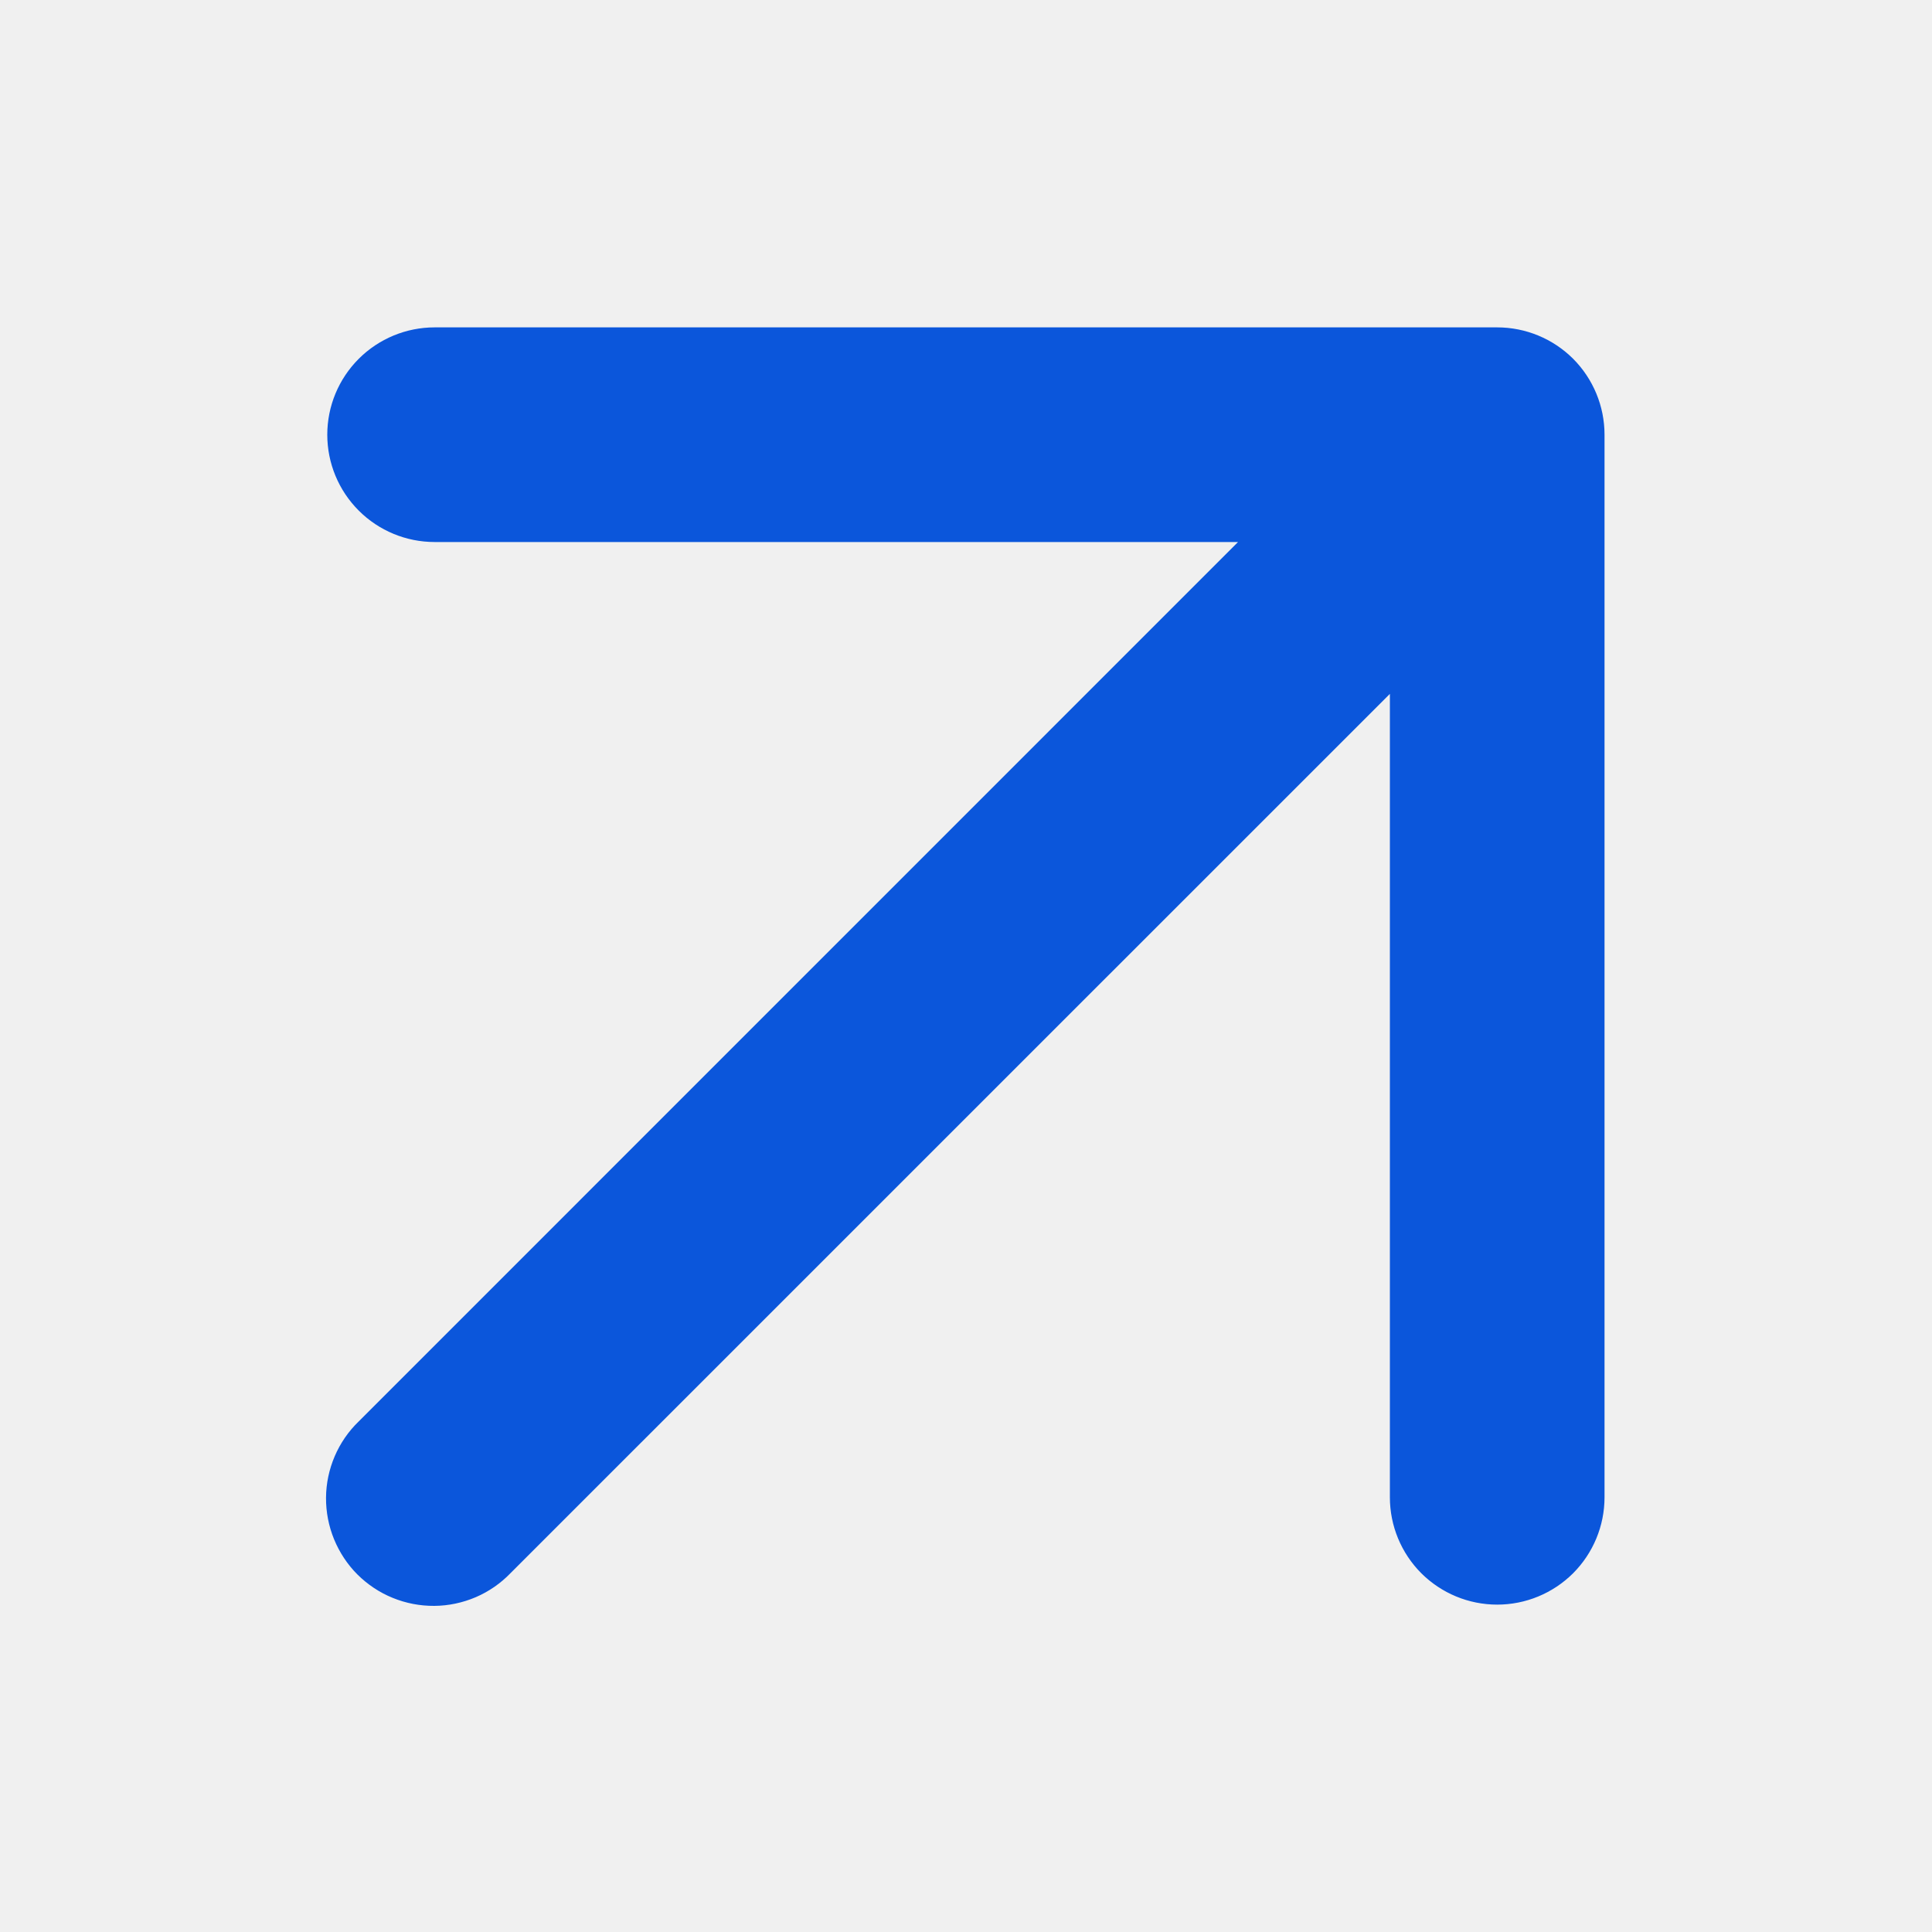
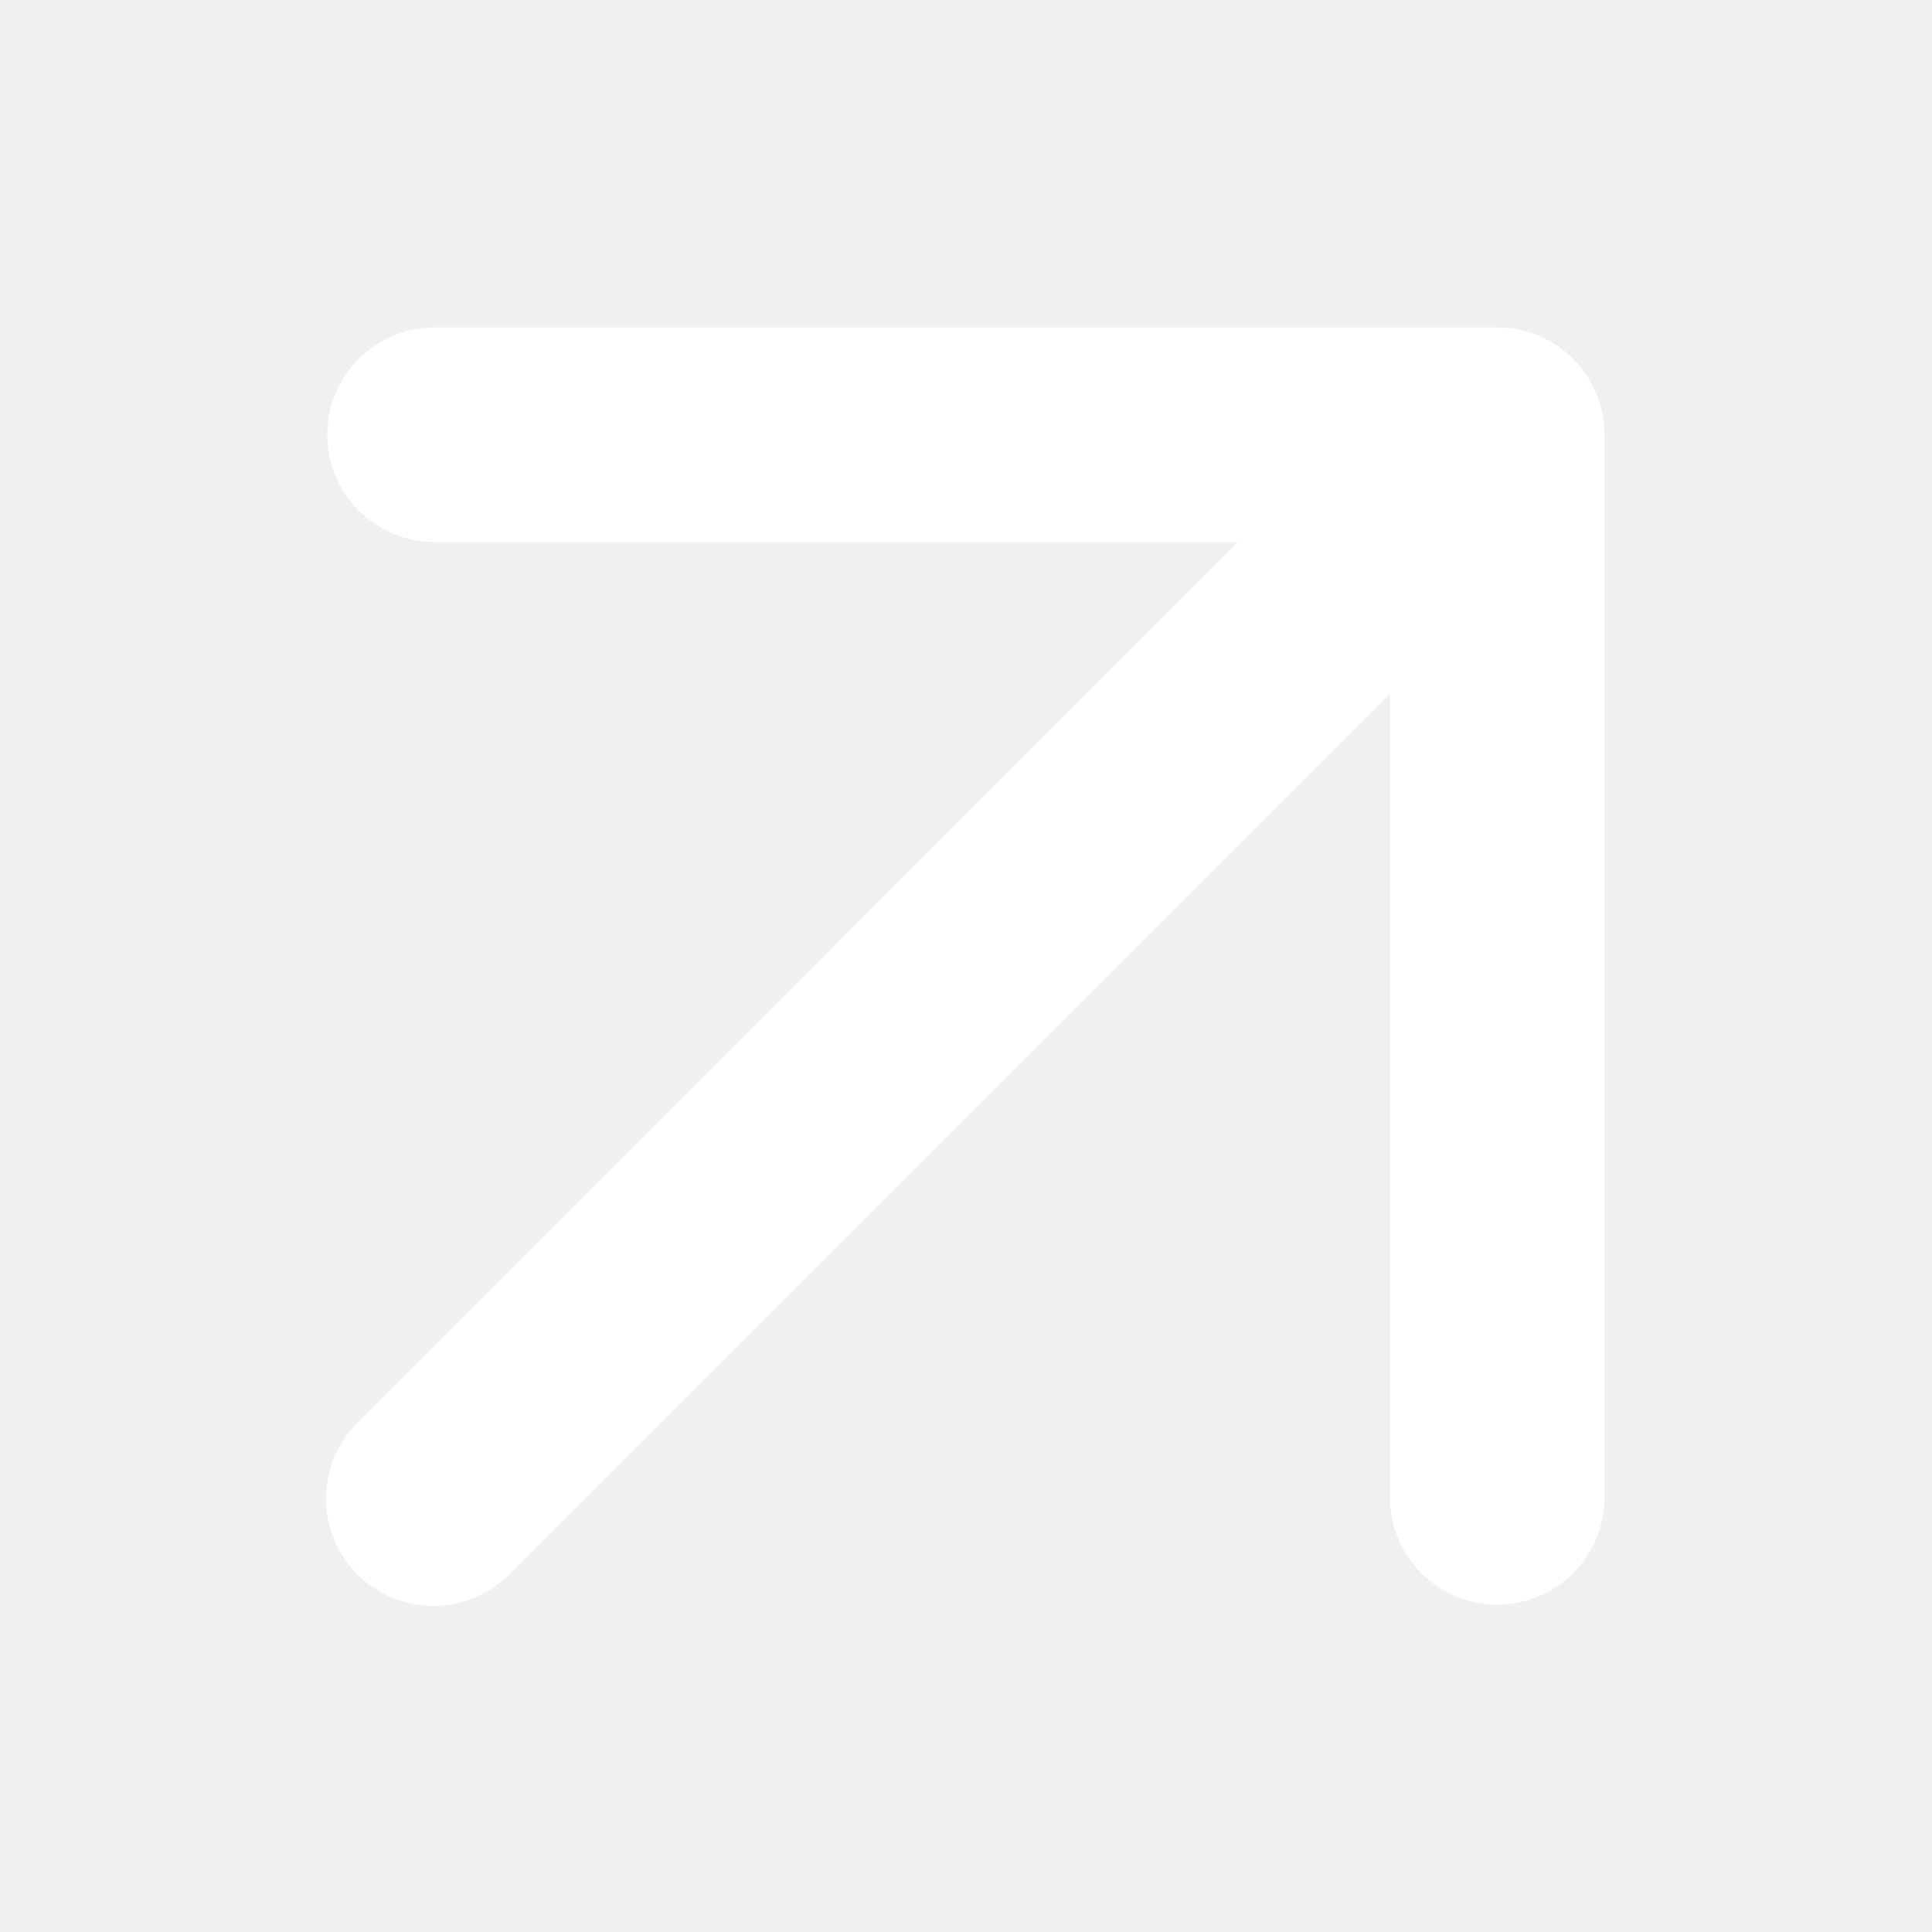
<svg xmlns="http://www.w3.org/2000/svg" width="20" height="20" viewBox="0 0 20 20" fill="none">
-   <path d="M15.499 3.389H4.499C4.205 3.389 3.922 3.506 3.714 3.714C3.505 3.923 3.388 4.205 3.388 4.5C3.388 4.795 3.505 5.077 3.714 5.286C3.922 5.494 4.205 5.611 4.499 5.611H12.816L3.714 14.714C3.608 14.816 3.523 14.939 3.465 15.075C3.407 15.21 3.376 15.356 3.375 15.504C3.374 15.651 3.402 15.797 3.458 15.934C3.514 16.07 3.596 16.195 3.7 16.299C3.805 16.403 3.929 16.486 4.065 16.541C4.202 16.597 4.348 16.625 4.496 16.624C4.643 16.623 4.789 16.592 4.925 16.534C5.06 16.476 5.183 16.391 5.285 16.285L14.388 7.183V15.5C14.388 15.795 14.505 16.077 14.713 16.286C14.922 16.494 15.204 16.611 15.499 16.611C15.794 16.611 16.076 16.494 16.285 16.286C16.493 16.077 16.61 15.795 16.61 15.5V4.5C16.61 4.205 16.493 3.923 16.285 3.714C16.076 3.506 15.794 3.389 15.499 3.389Z" fill="#0B56DB" />
+   <path d="M15.499 3.389H4.499C4.205 3.389 3.922 3.506 3.714 3.714C3.505 3.923 3.388 4.205 3.388 4.5C3.388 4.795 3.505 5.077 3.714 5.286C3.922 5.494 4.205 5.611 4.499 5.611H12.816L3.714 14.714C3.608 14.816 3.523 14.939 3.465 15.075C3.407 15.21 3.376 15.356 3.375 15.504C3.374 15.651 3.402 15.797 3.458 15.934C3.514 16.07 3.596 16.195 3.7 16.299C3.805 16.403 3.929 16.486 4.065 16.541C4.202 16.597 4.348 16.625 4.496 16.624C4.643 16.623 4.789 16.592 4.925 16.534C5.06 16.476 5.183 16.391 5.285 16.285L14.388 7.183V15.5C14.388 15.795 14.505 16.077 14.713 16.286C14.922 16.494 15.204 16.611 15.499 16.611C15.794 16.611 16.076 16.494 16.285 16.286C16.493 16.077 16.61 15.795 16.61 15.5V4.5C16.61 4.205 16.493 3.923 16.285 3.714C16.076 3.506 15.794 3.389 15.499 3.389Z" fill="#FFFFFF" />
</svg>
